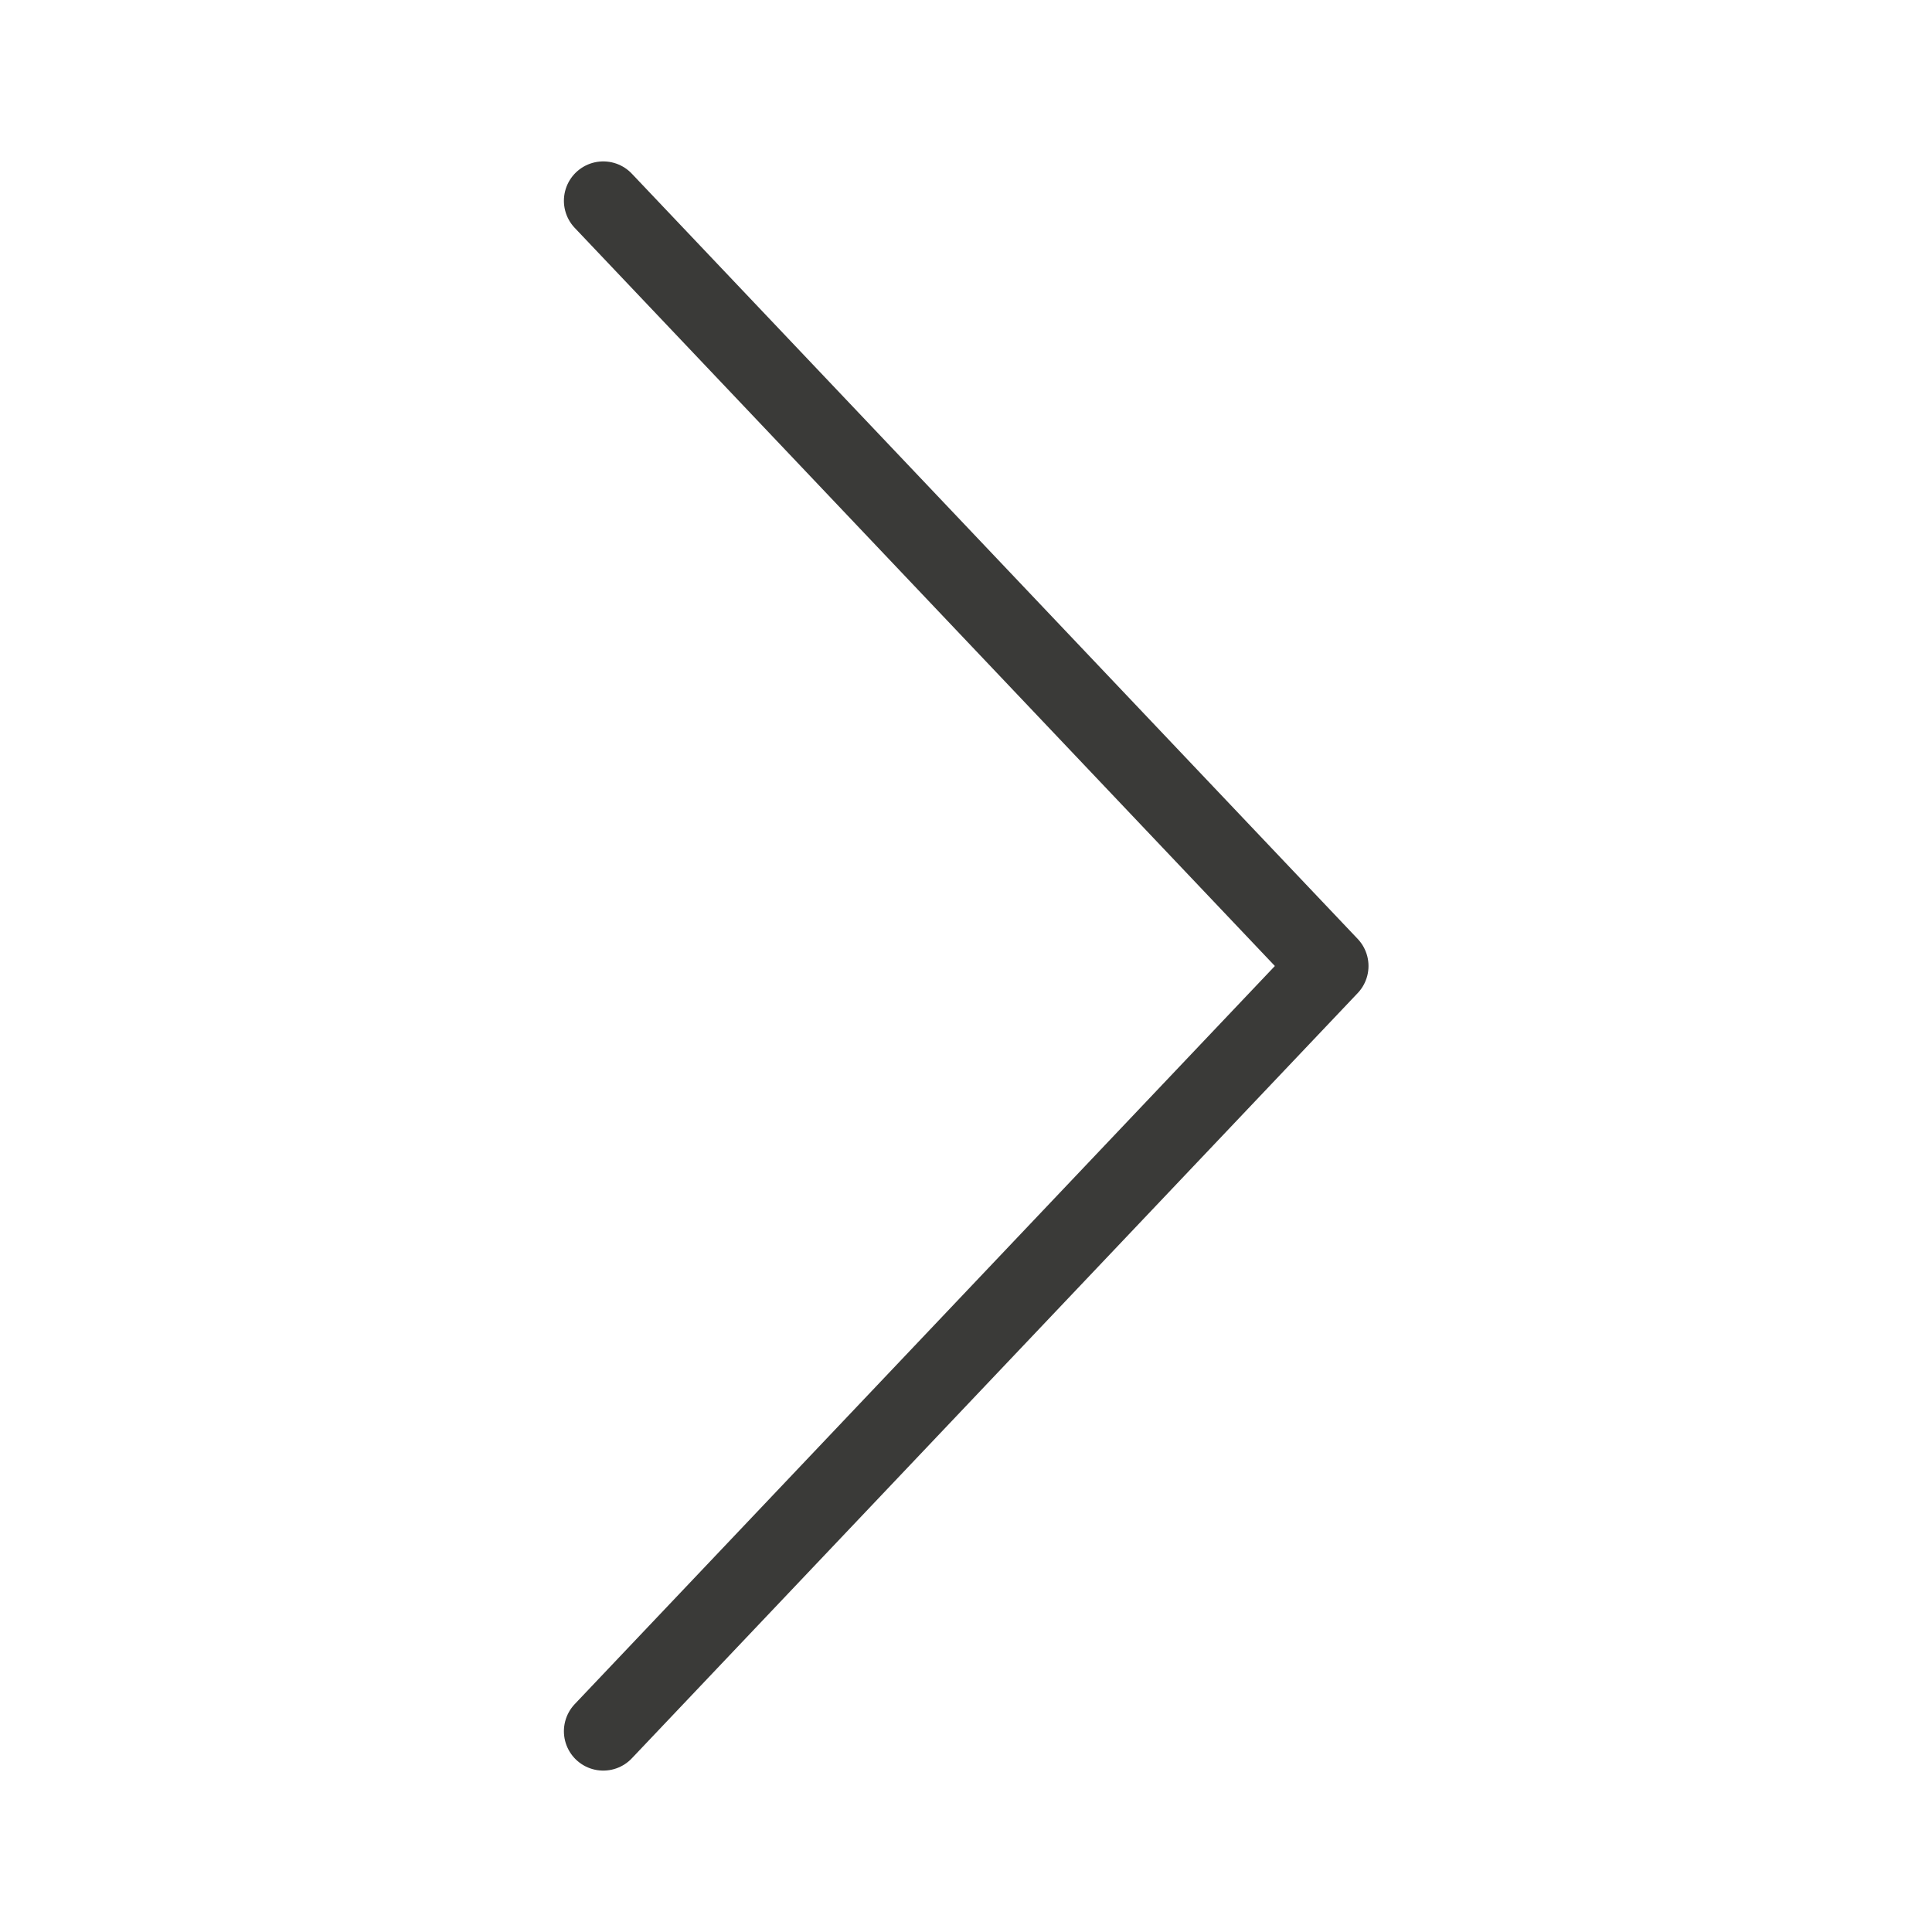
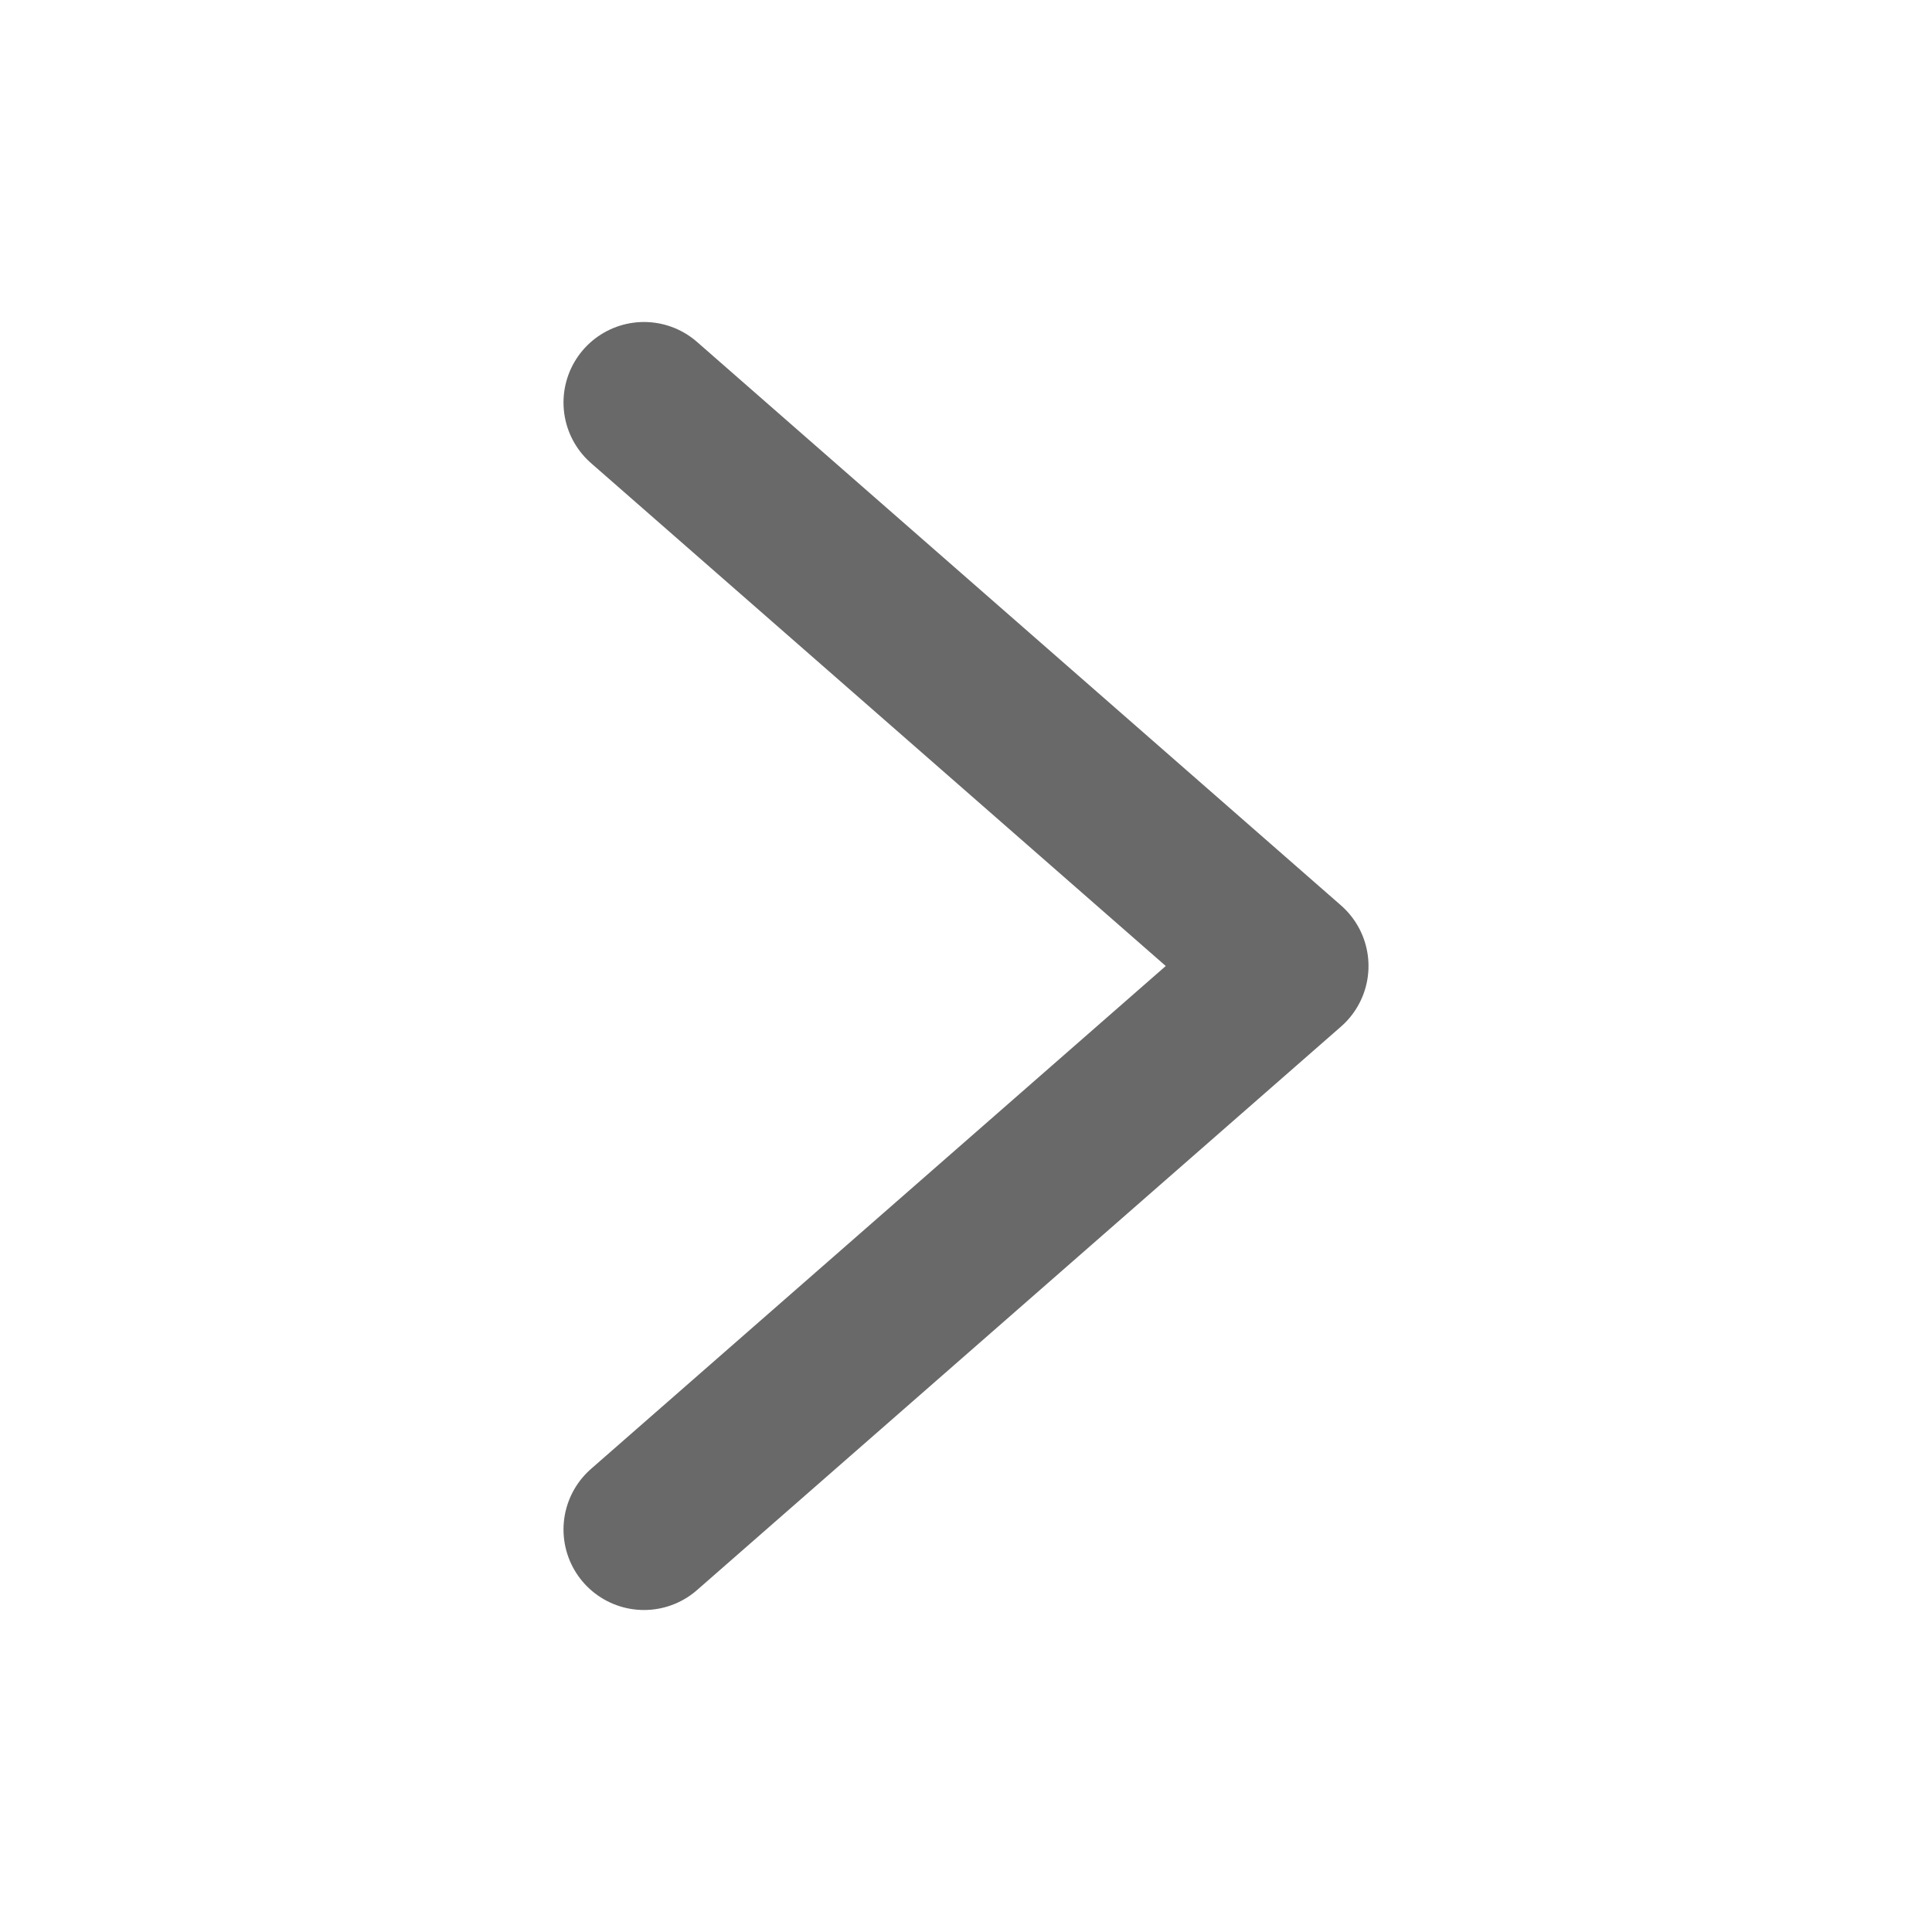
<svg xmlns="http://www.w3.org/2000/svg" viewBox="0 0 24 24">
-   <path d="m7.494 21.506 9.017-9.506-9.017-9.506" fill="none" stroke="#3a3a38" stroke-linecap="round" stroke-linejoin="round" stroke-width=".978" />
+   <g id="background" class="icn icn--text-color" fill="none" stroke="#696969" stroke-linecap="round" stroke-linejoin="round" stroke-width="2">
+     <path d="m 8,5 8,7 -8,7" />
+   </g>
</svg>
